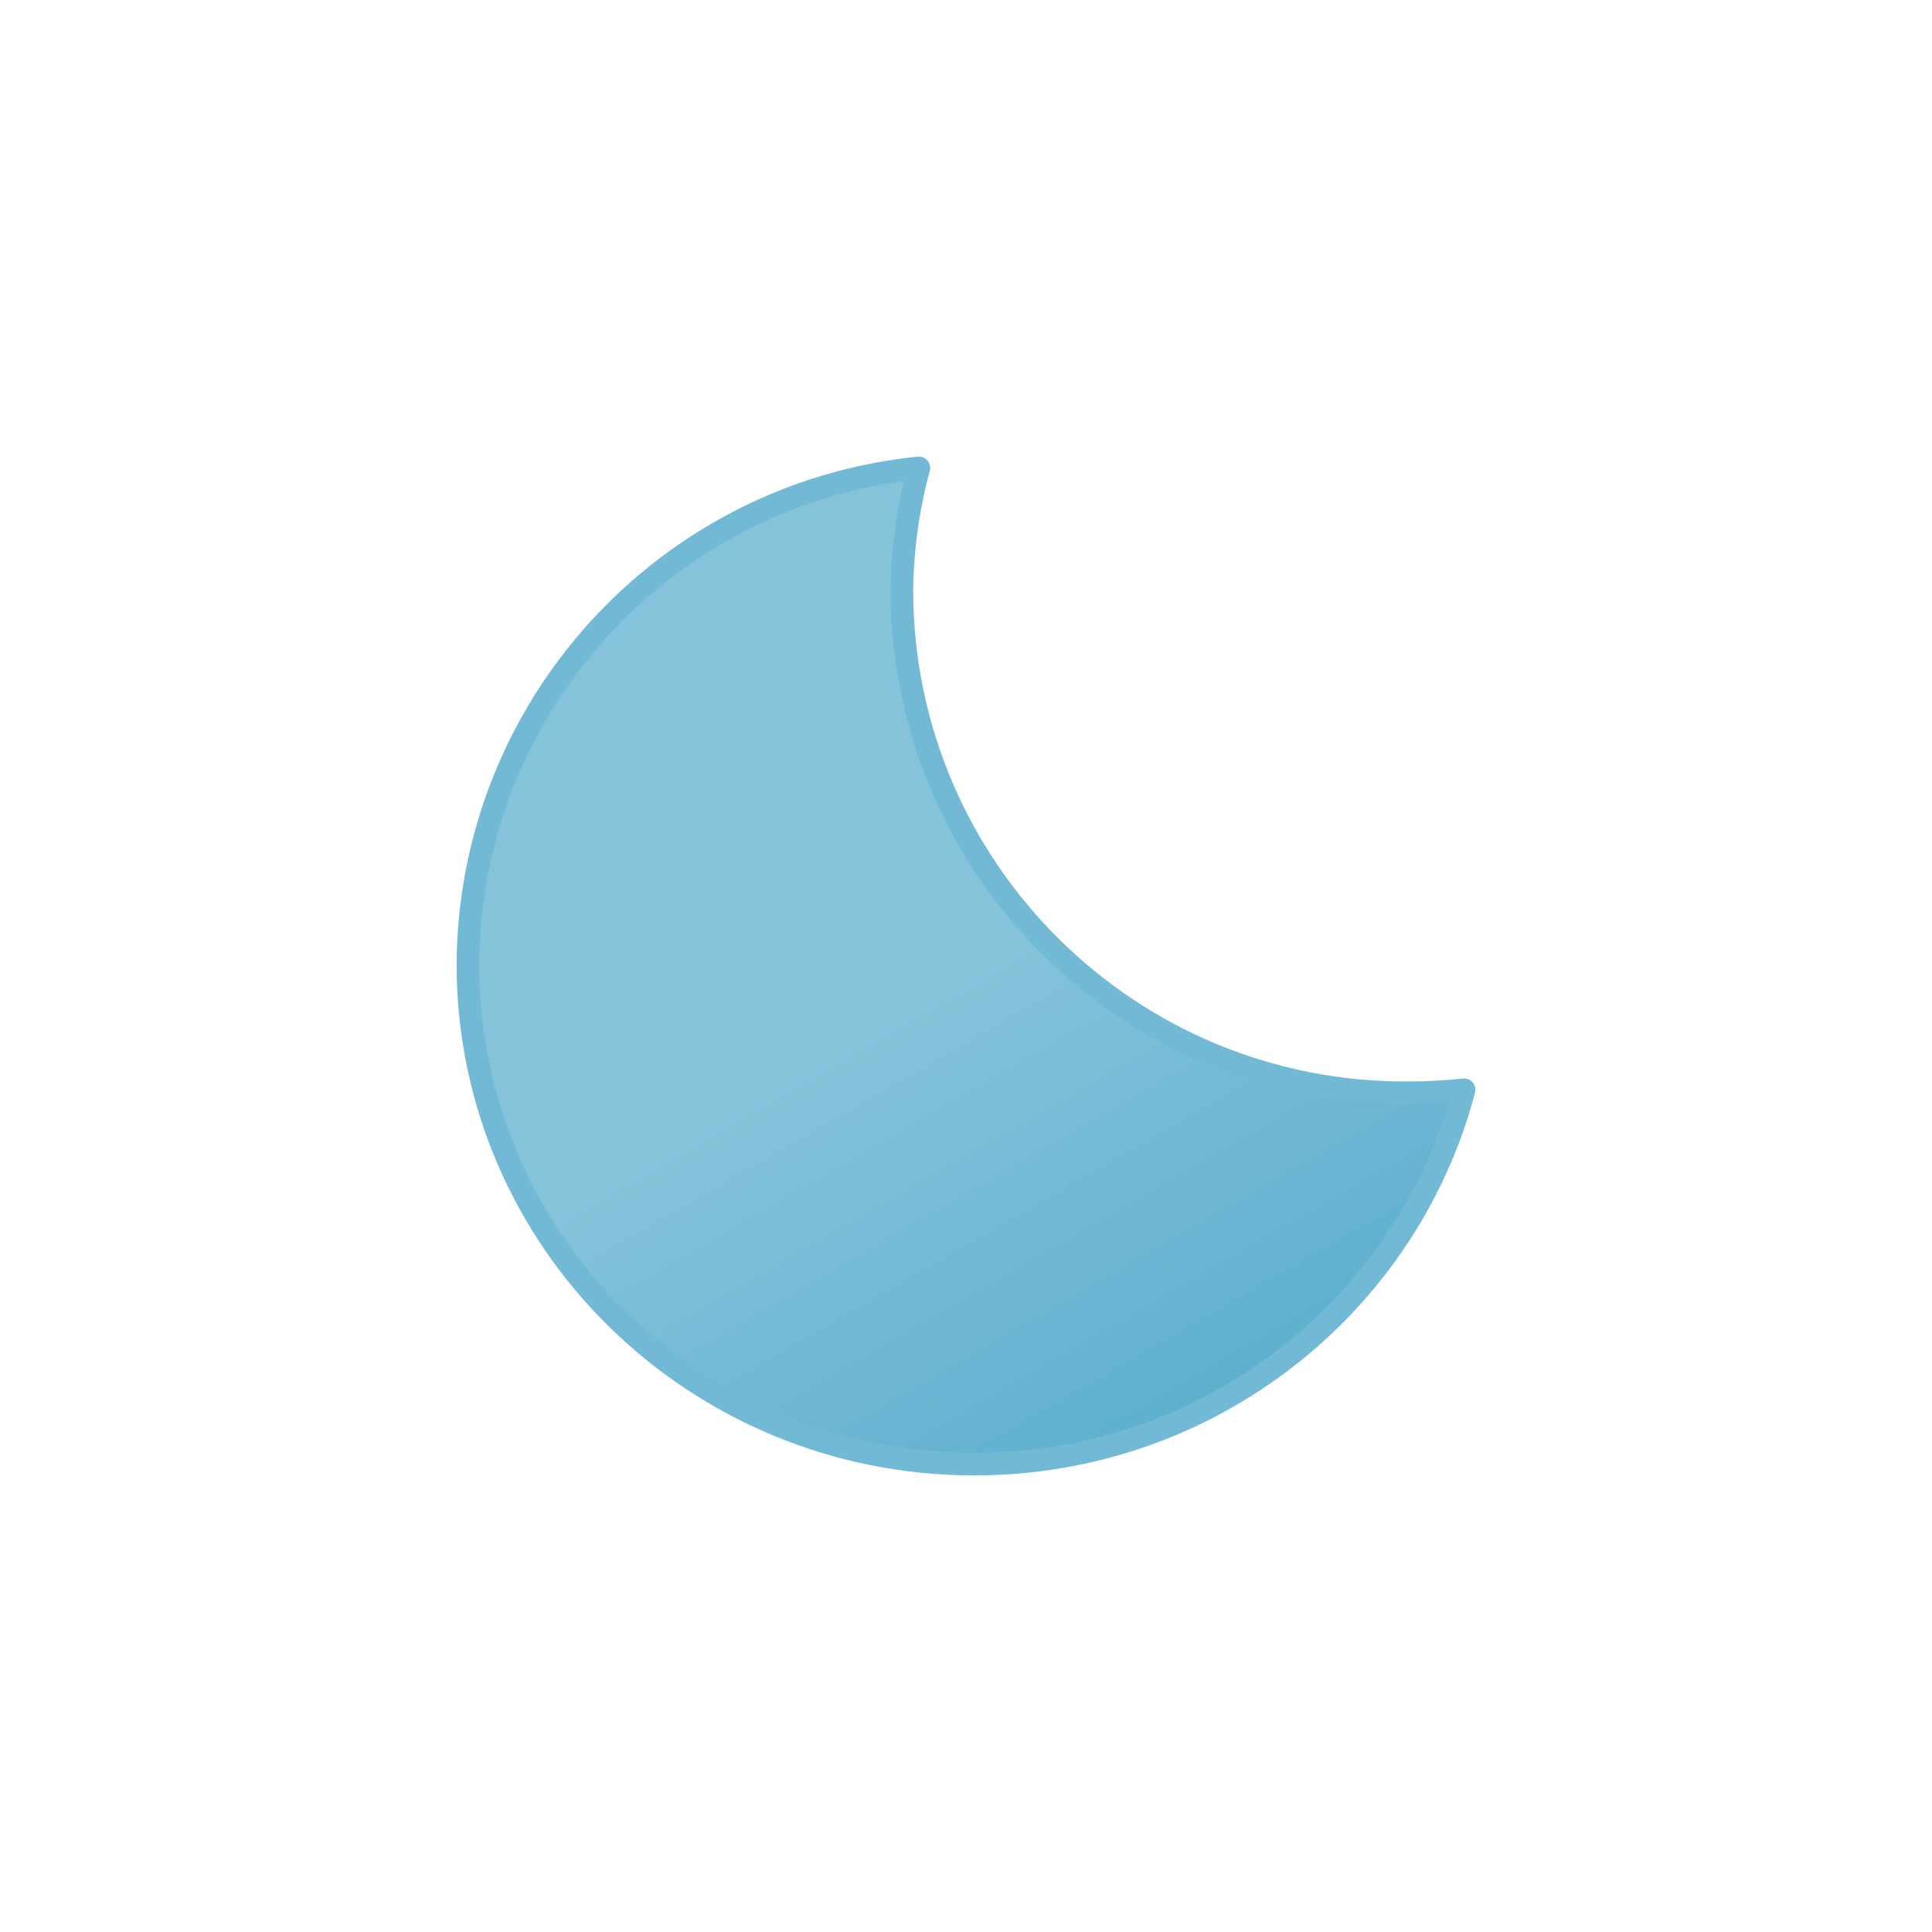
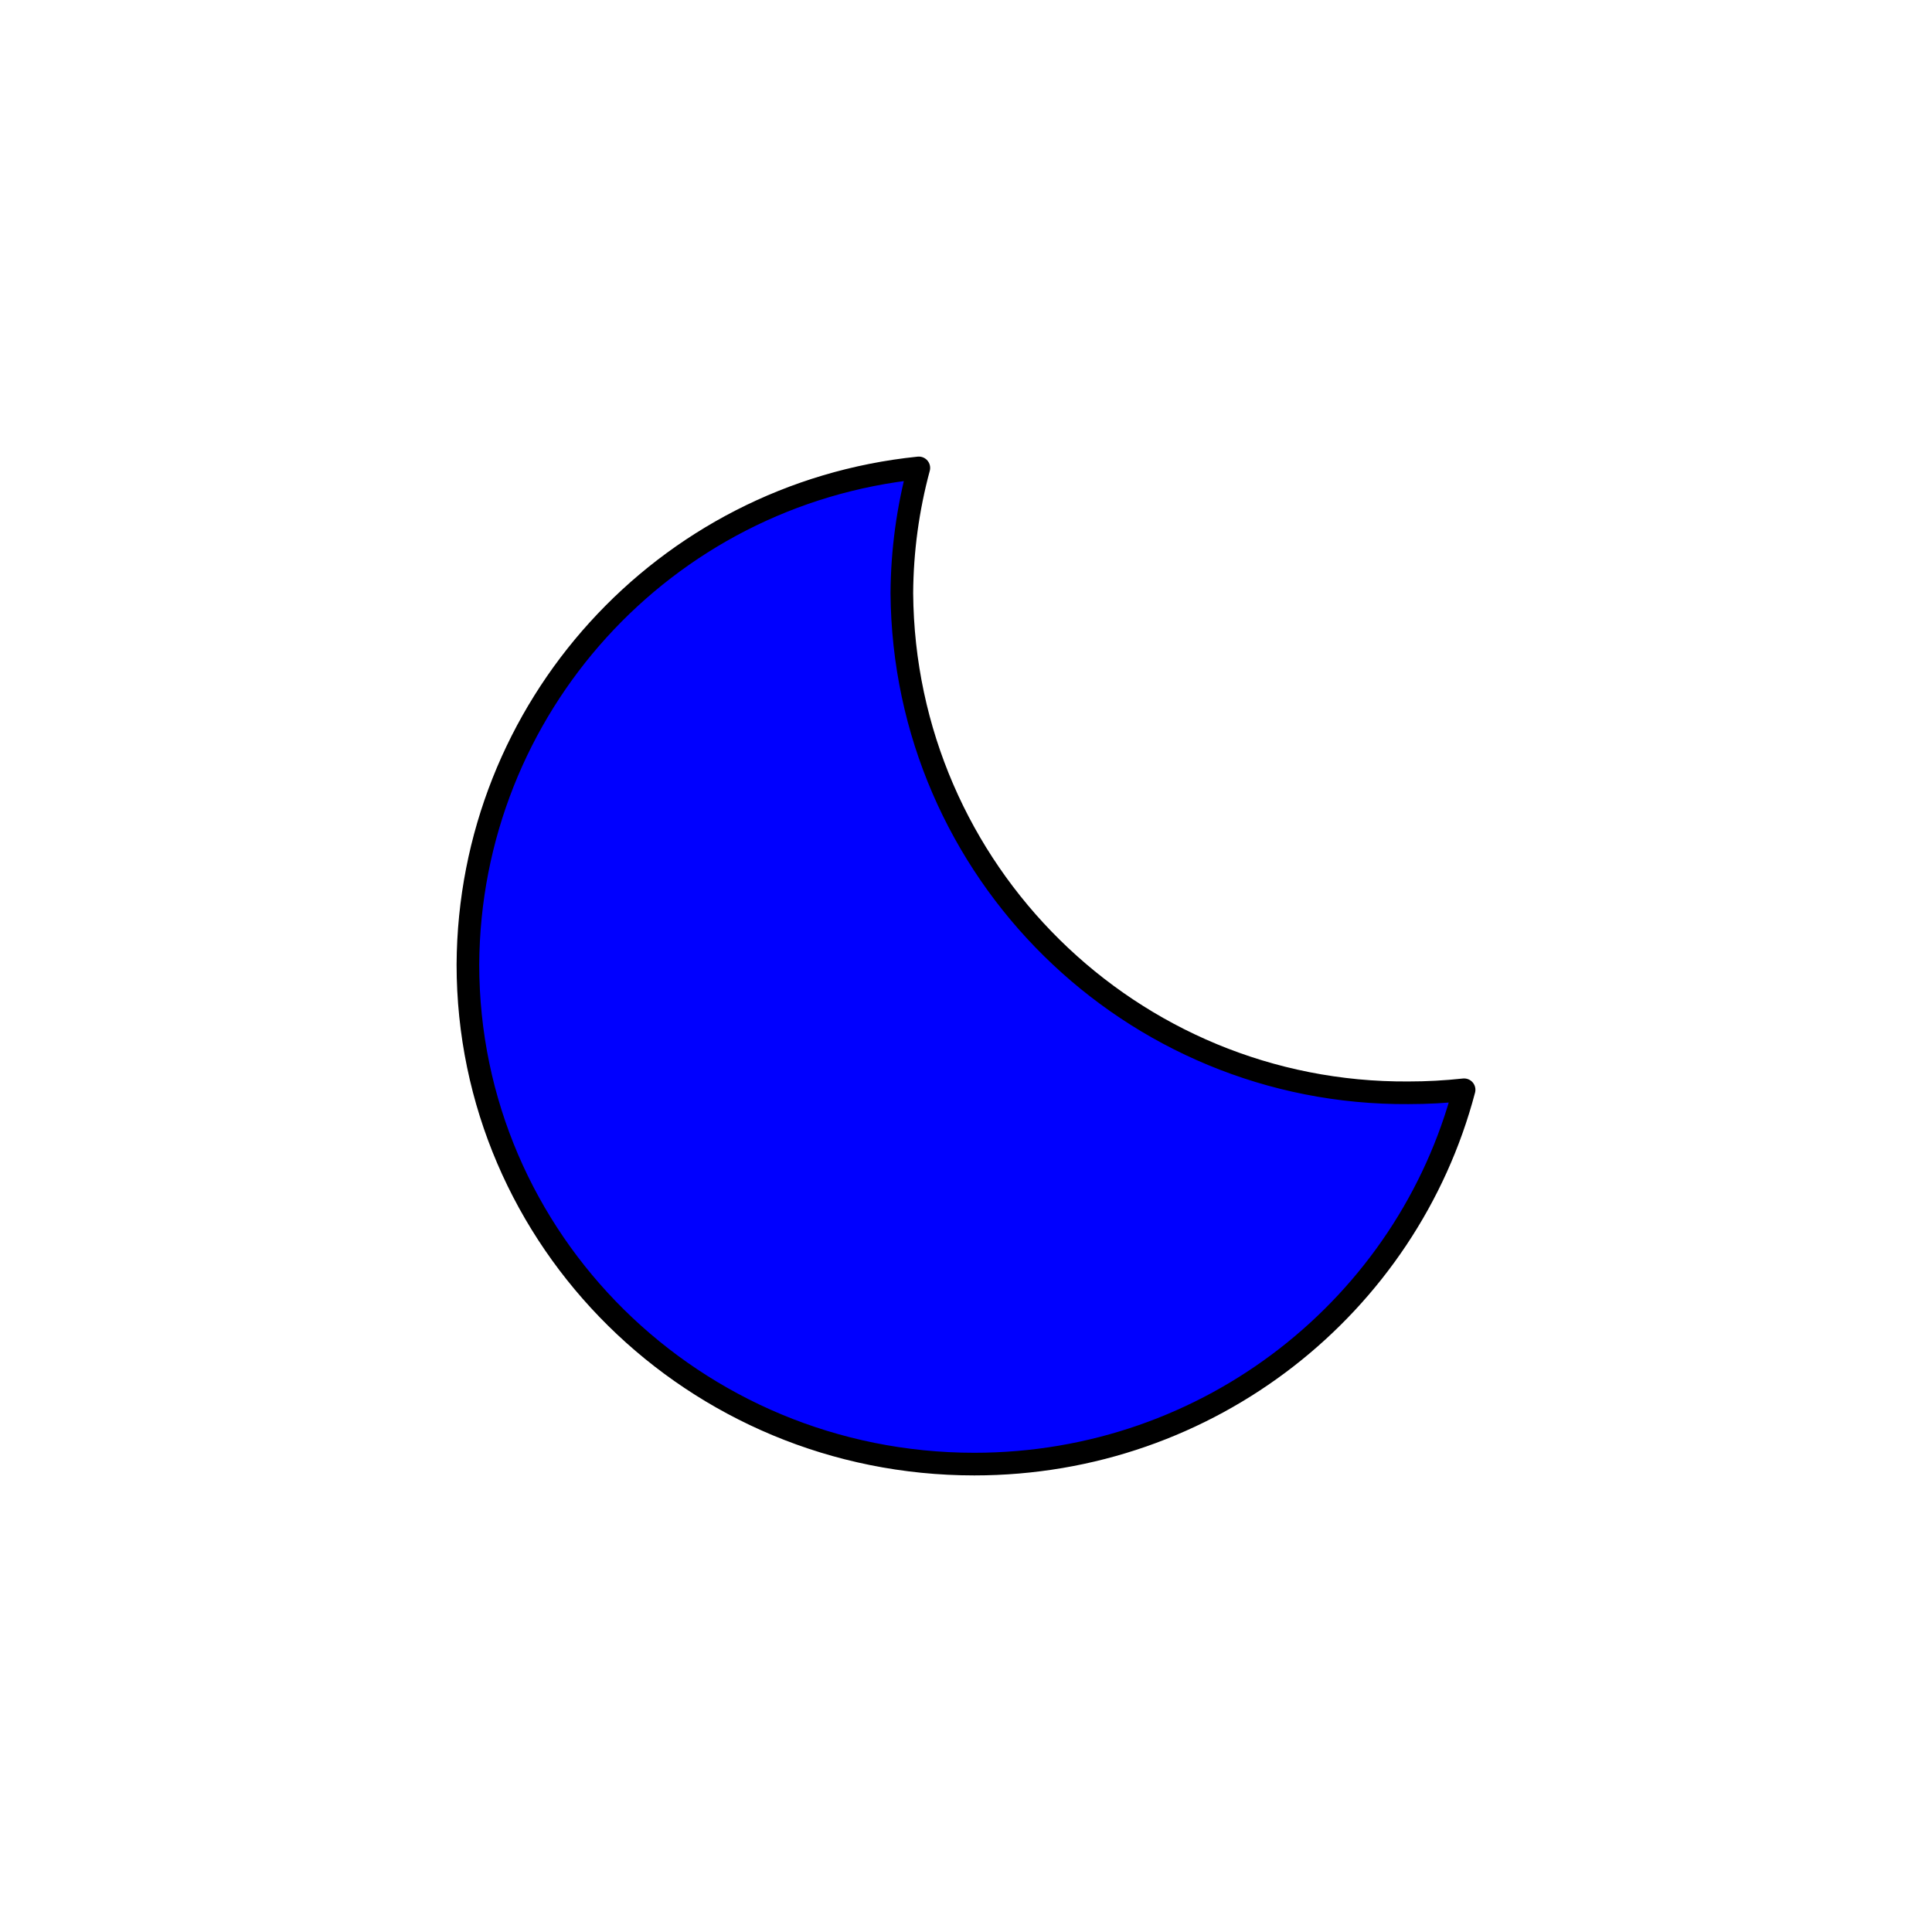
<svg xmlns="http://www.w3.org/2000/svg" xmlns:xlink="http://www.w3.org/1999/xlink" viewBox="0 0 512 512">
  <defs>
-     <linearGradient id="a" x1="54.3" x2="187.2" y1="29" y2="259.1" gradientUnits="userSpaceOnUse">
-       <stop offset="0" stop-color="#86c3db" />
-       <stop offset=".5" stop-color="#86c3db" />
-       <stop offset="1" stop-color="#5eafcf" />
-     </linearGradient>
    <symbol id="b" viewBox="0 0 270 270">
-       <path fill="url(#a)" stroke="#72b9d5" stroke-linecap="round" stroke-linejoin="round" stroke-width="6" d="M252.3 168.6A133.4 133.4 0 01118 36.2 130.5 130.5 0 01122.5 3 133 133 0 003 134.6C3 207.7 63 267 137.2 267c62.5 0 114.8-42.2 129.8-99.2a135.6 135.6 0 01-14.8.8Z" />
+       <path fill="blue" stroke="black" stroke-linecap="round" stroke-linejoin="round" stroke-width="6" d="M252.3 168.6A133.4 133.4 0 01118 36.2            130.5 130.5 0 01122.5 3            133 133 0 003 134.6            C3 207.7 63 267 137.2 267            c62.5 0 114.8-42.2 129.8-99.2            a135.6 135.6 0 01-14.8.8Z" />
    </symbol>
  </defs>
  <use xlink:href="#b" width="270" height="270" transform="translate(121 121)" />
</svg>
